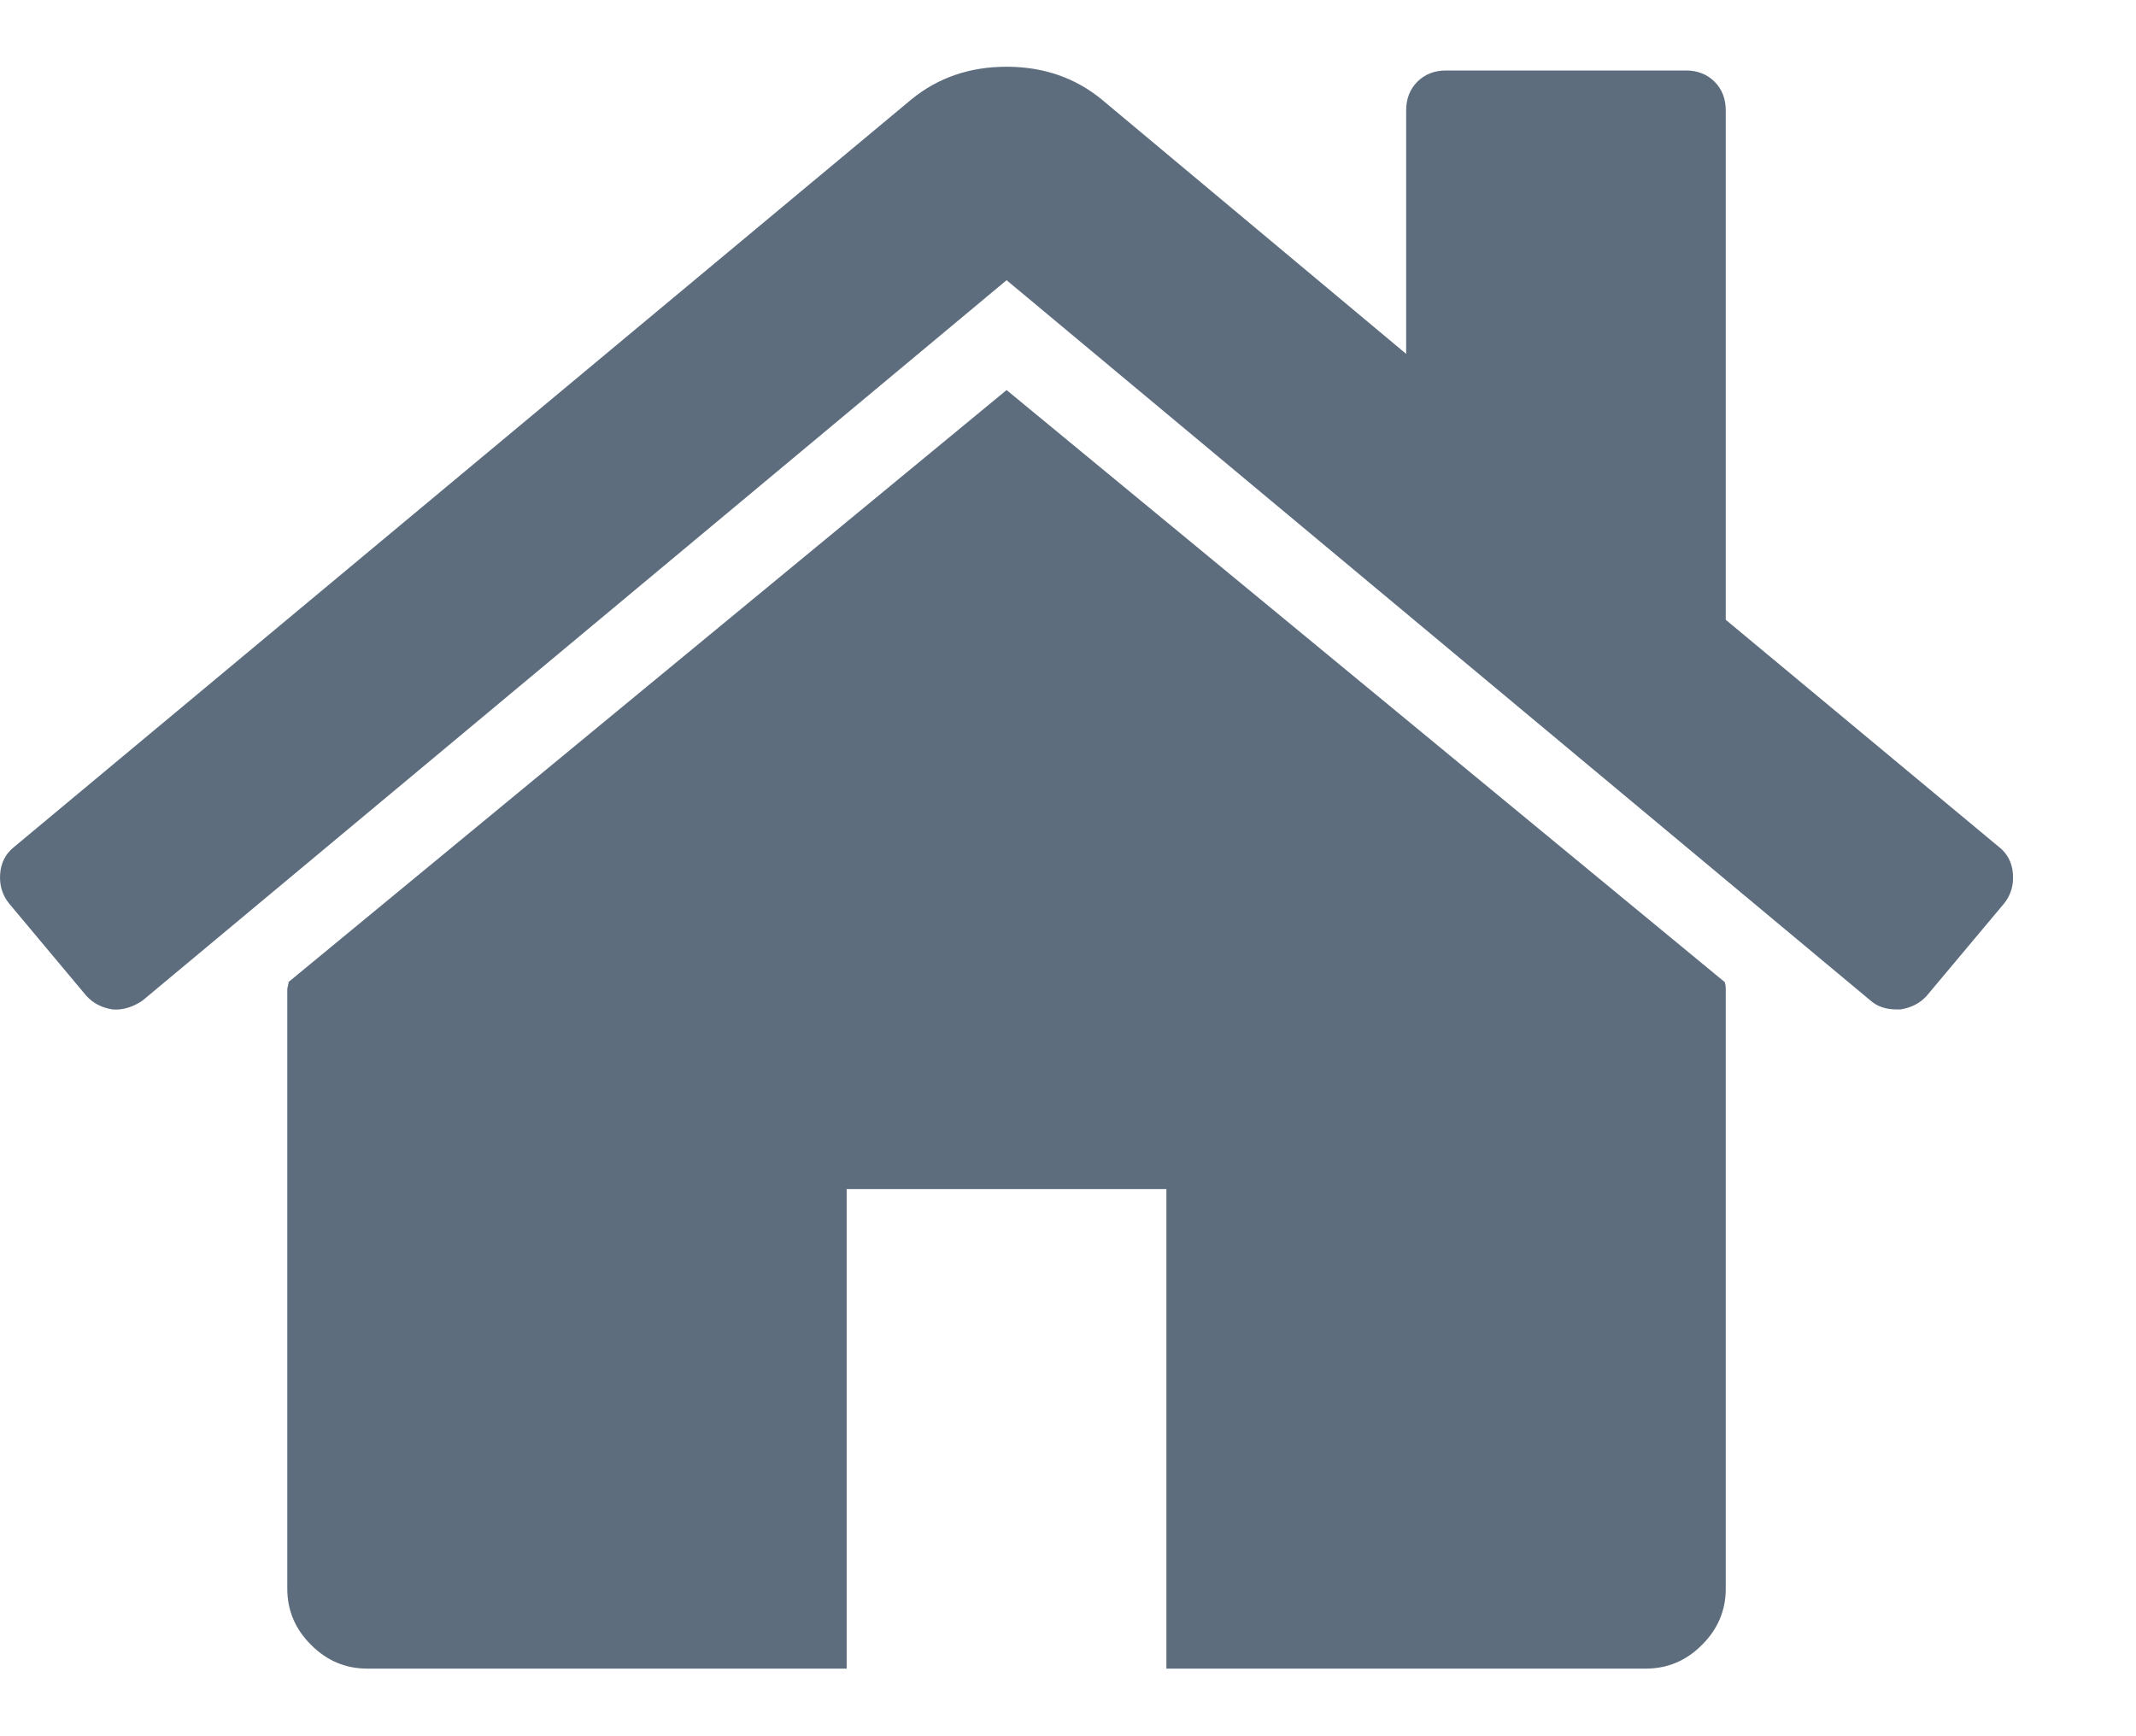
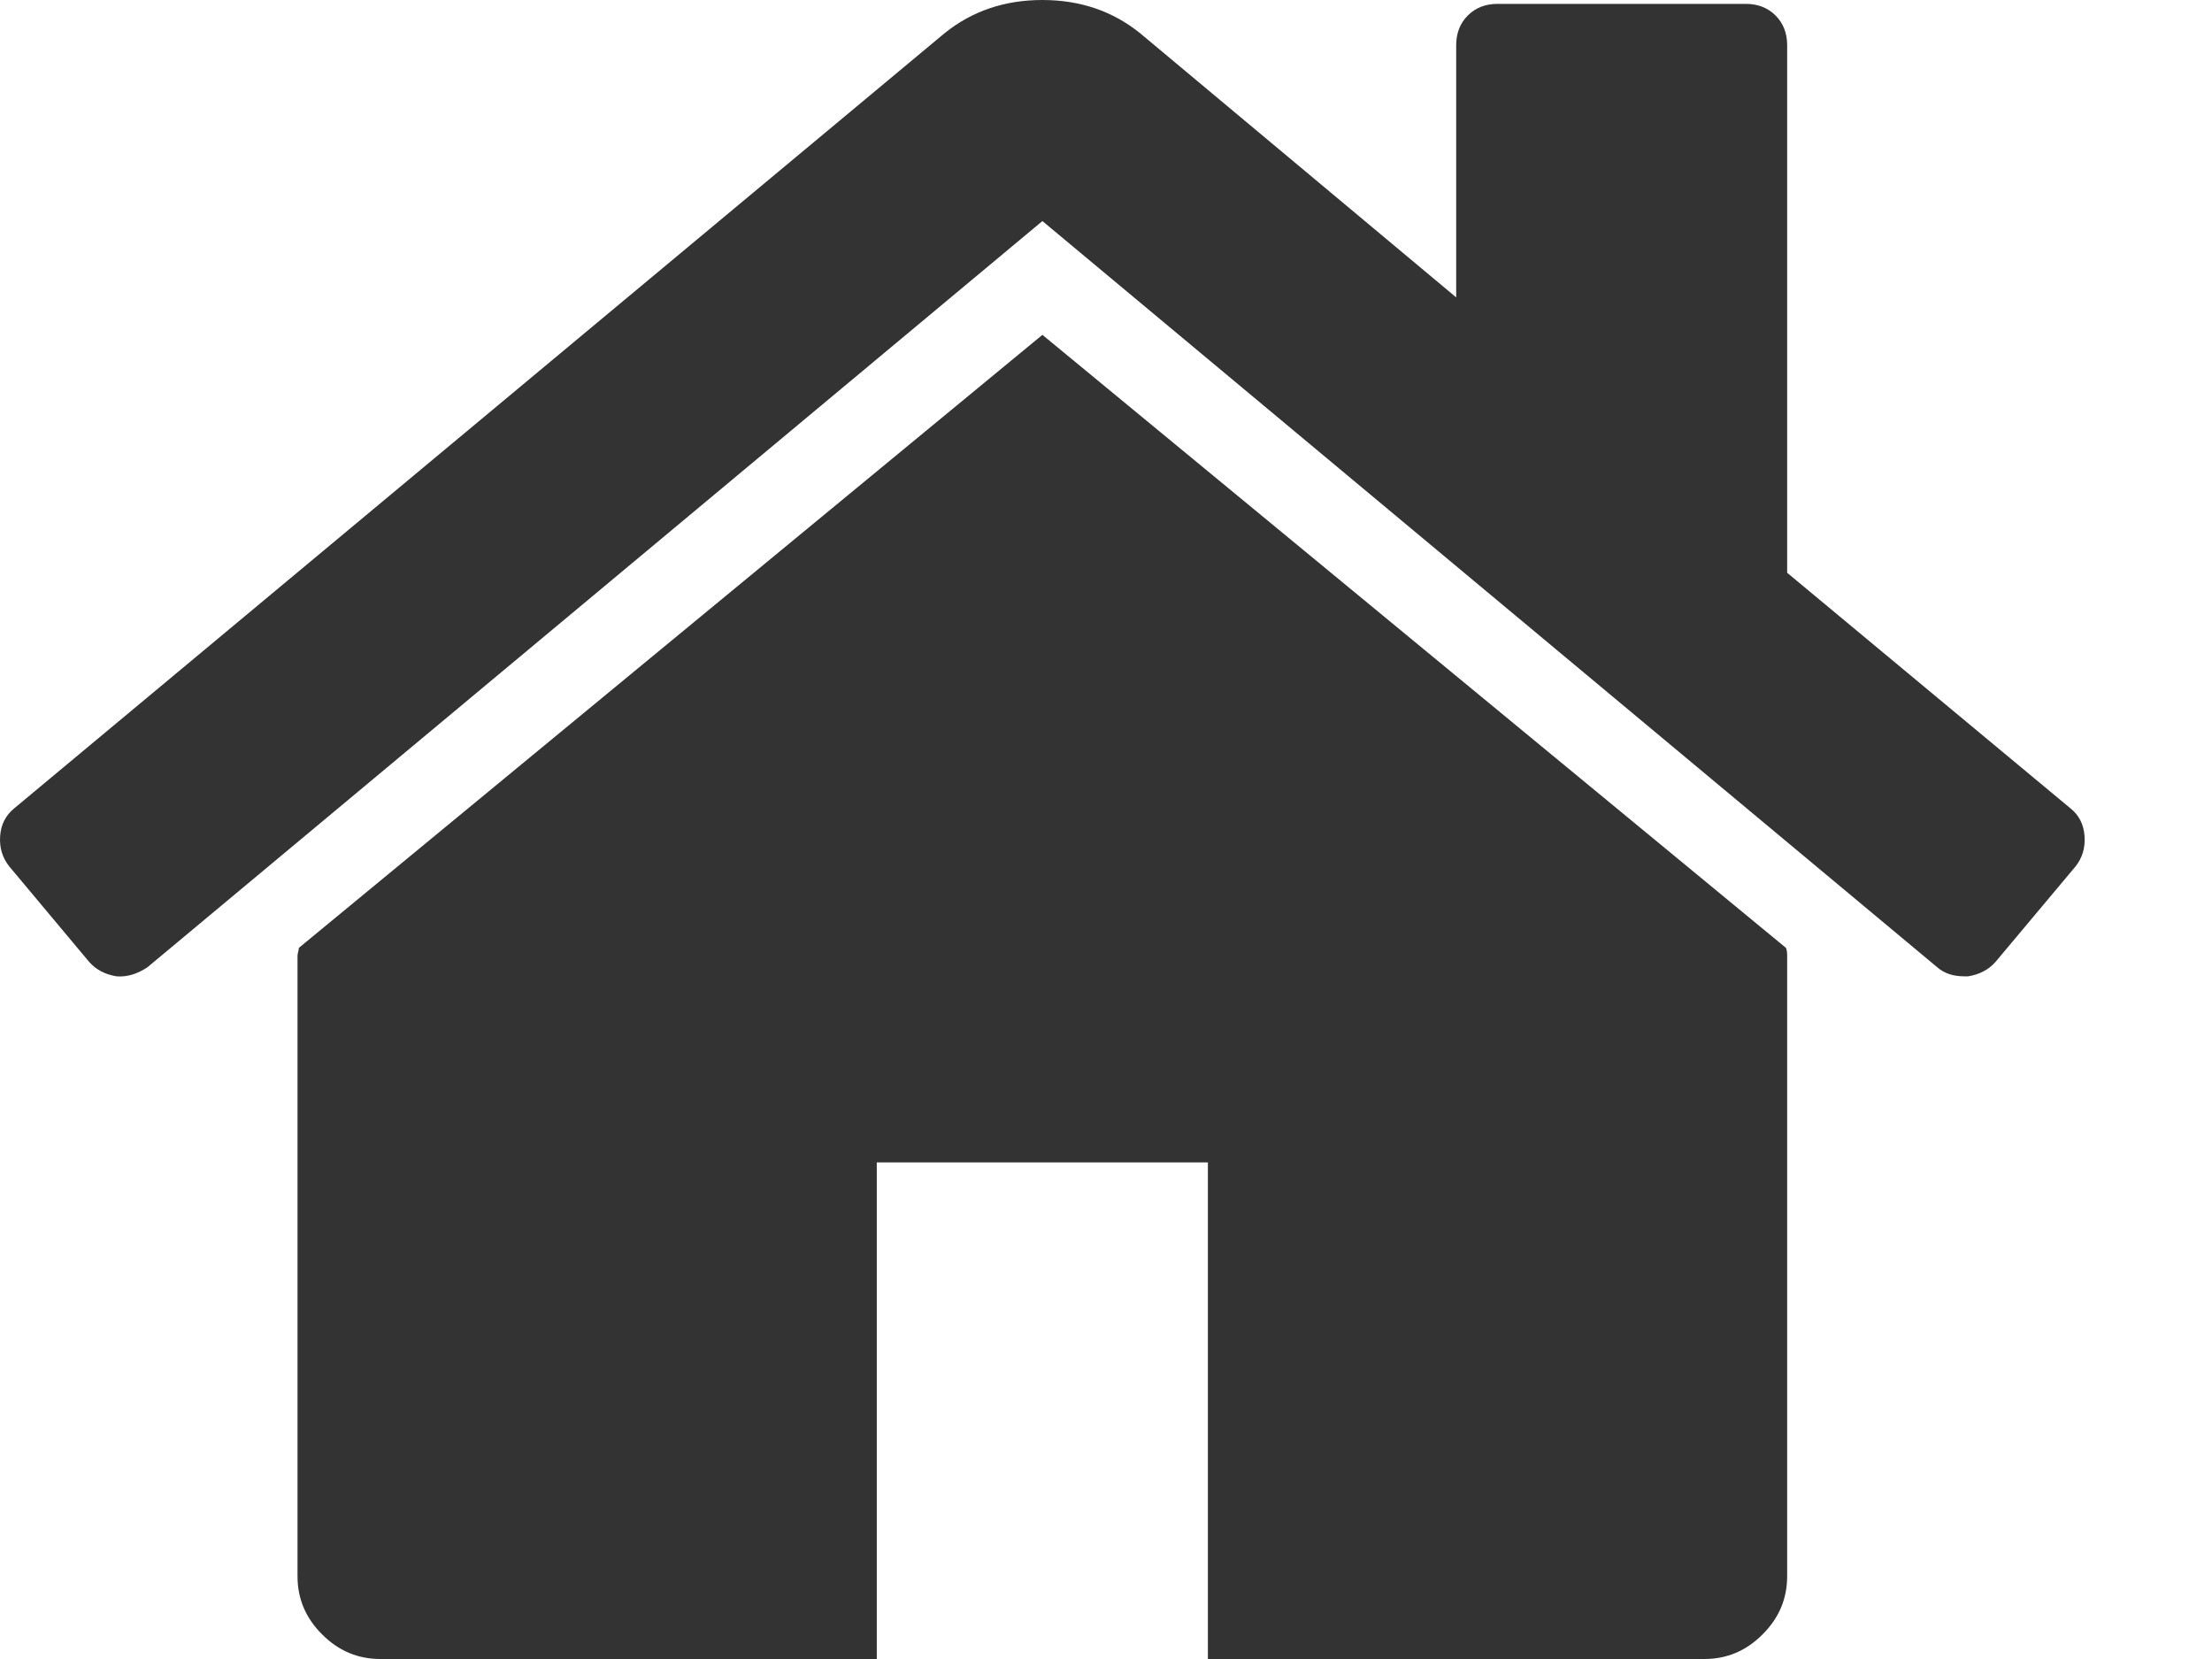
- <svg xmlns="http://www.w3.org/2000/svg" width="16px" height="13px" viewBox="0 0 16 13" version="1.1">
+ <svg xmlns="http://www.w3.org/2000/svg" width="16px" height="12px" viewBox="0 0 16 12" version="1.1">
  <g id="Page-1" stroke="none" stroke-width="1" fill="none" fill-rule="evenodd" opacity="0.8">
-     <g id="Desktop-HD-Copy-2" transform="translate(-22, -867)" fill="#34495E">
-       <g id="Blue-Copy-3" transform="translate(13, 797)">
-         <g id="Devices" transform="translate(1, 44.5)">
-           <g id="Devicelist" transform="translate(4, 6)">
-             <g id="Group-3" transform="translate(4, 16)">
-               <g id="Linux-Copy-3" transform="translate(0, 3)">
-                 <path d="M12.927,7.912 L12.927,12.401 C12.927,12.564 12.868,12.704 12.749,12.822 C12.631,12.941 12.491,13 12.328,13 L8.737,13 L8.737,9.408 L6.342,9.408 L6.342,13 L2.751,13 C2.589,13 2.448,12.941 2.33,12.822 C2.211,12.704 2.152,12.564 2.152,12.401 L2.152,7.912 C2.152,7.906 2.154,7.896 2.157,7.884 C2.16,7.871 2.162,7.862 2.162,7.856 L7.54,3.422 L12.918,7.856 C12.924,7.868 12.927,7.887 12.927,7.912 Z M15.013,7.267 L14.433,7.959 C14.383,8.015 14.317,8.049 14.236,8.062 L14.208,8.062 C14.127,8.062 14.062,8.04 14.012,7.996 L7.54,2.599 L1.067,7.996 C0.992,8.046 0.918,8.068 0.843,8.062 C0.762,8.049 0.696,8.015 0.646,7.959 L0.067,7.267 C0.017,7.204 -0.005,7.131 0.001,7.047 C0.007,6.963 0.042,6.896 0.104,6.846 L6.829,1.243 C7.028,1.081 7.265,1 7.54,1 C7.814,1 8.051,1.081 8.25,1.243 L10.533,3.151 L10.533,1.327 C10.533,1.24 10.561,1.168 10.617,1.112 C10.673,1.056 10.745,1.028 10.832,1.028 L12.628,1.028 C12.715,1.028 12.787,1.056 12.843,1.112 C12.899,1.168 12.927,1.24 12.927,1.327 L12.927,5.143 L14.975,6.846 C15.038,6.896 15.072,6.963 15.078,7.047 C15.084,7.131 15.063,7.204 15.013,7.267 Z" id="" />
-               </g>
-             </g>
-           </g>
-         </g>
+     <g id="Alt-1" transform="translate(-1275, -698)" fill="#000000">
+       <g id="Linux-Copy-3" transform="translate(1275, 697)">
+         <path d="M12.927,7.912 L12.927,12.401 C12.927,12.564 12.868,12.704 12.749,12.822 C12.631,12.941 12.491,13 12.328,13 L8.737,13 L8.737,9.408 L6.342,9.408 L6.342,13 L2.751,13 C2.589,13 2.448,12.941 2.33,12.822 C2.211,12.704 2.152,12.564 2.152,12.401 L2.152,7.912 C2.152,7.906 2.154,7.896 2.157,7.884 C2.16,7.871 2.162,7.862 2.162,7.856 L7.54,3.422 L12.918,7.856 C12.924,7.868 12.927,7.887 12.927,7.912 Z M15.013,7.267 L14.433,7.959 C14.383,8.015 14.317,8.049 14.236,8.062 L14.208,8.062 C14.127,8.062 14.062,8.04 14.012,7.996 L7.54,2.599 L1.067,7.996 C0.992,8.046 0.918,8.068 0.843,8.062 C0.762,8.049 0.696,8.015 0.646,7.959 L0.067,7.267 C0.017,7.204 -0.005,7.131 0.001,7.047 C0.007,6.963 0.042,6.896 0.104,6.846 L6.829,1.243 C7.028,1.081 7.265,1 7.54,1 C7.814,1 8.051,1.081 8.25,1.243 L10.533,3.151 L10.533,1.327 C10.533,1.24 10.561,1.168 10.617,1.112 C10.673,1.056 10.745,1.028 10.832,1.028 L12.628,1.028 C12.715,1.028 12.787,1.056 12.843,1.112 C12.899,1.168 12.927,1.24 12.927,1.327 L12.927,5.143 L14.975,6.846 C15.038,6.896 15.072,6.963 15.078,7.047 C15.084,7.131 15.063,7.204 15.013,7.267 Z" id="" />
      </g>
    </g>
  </g>
</svg>
